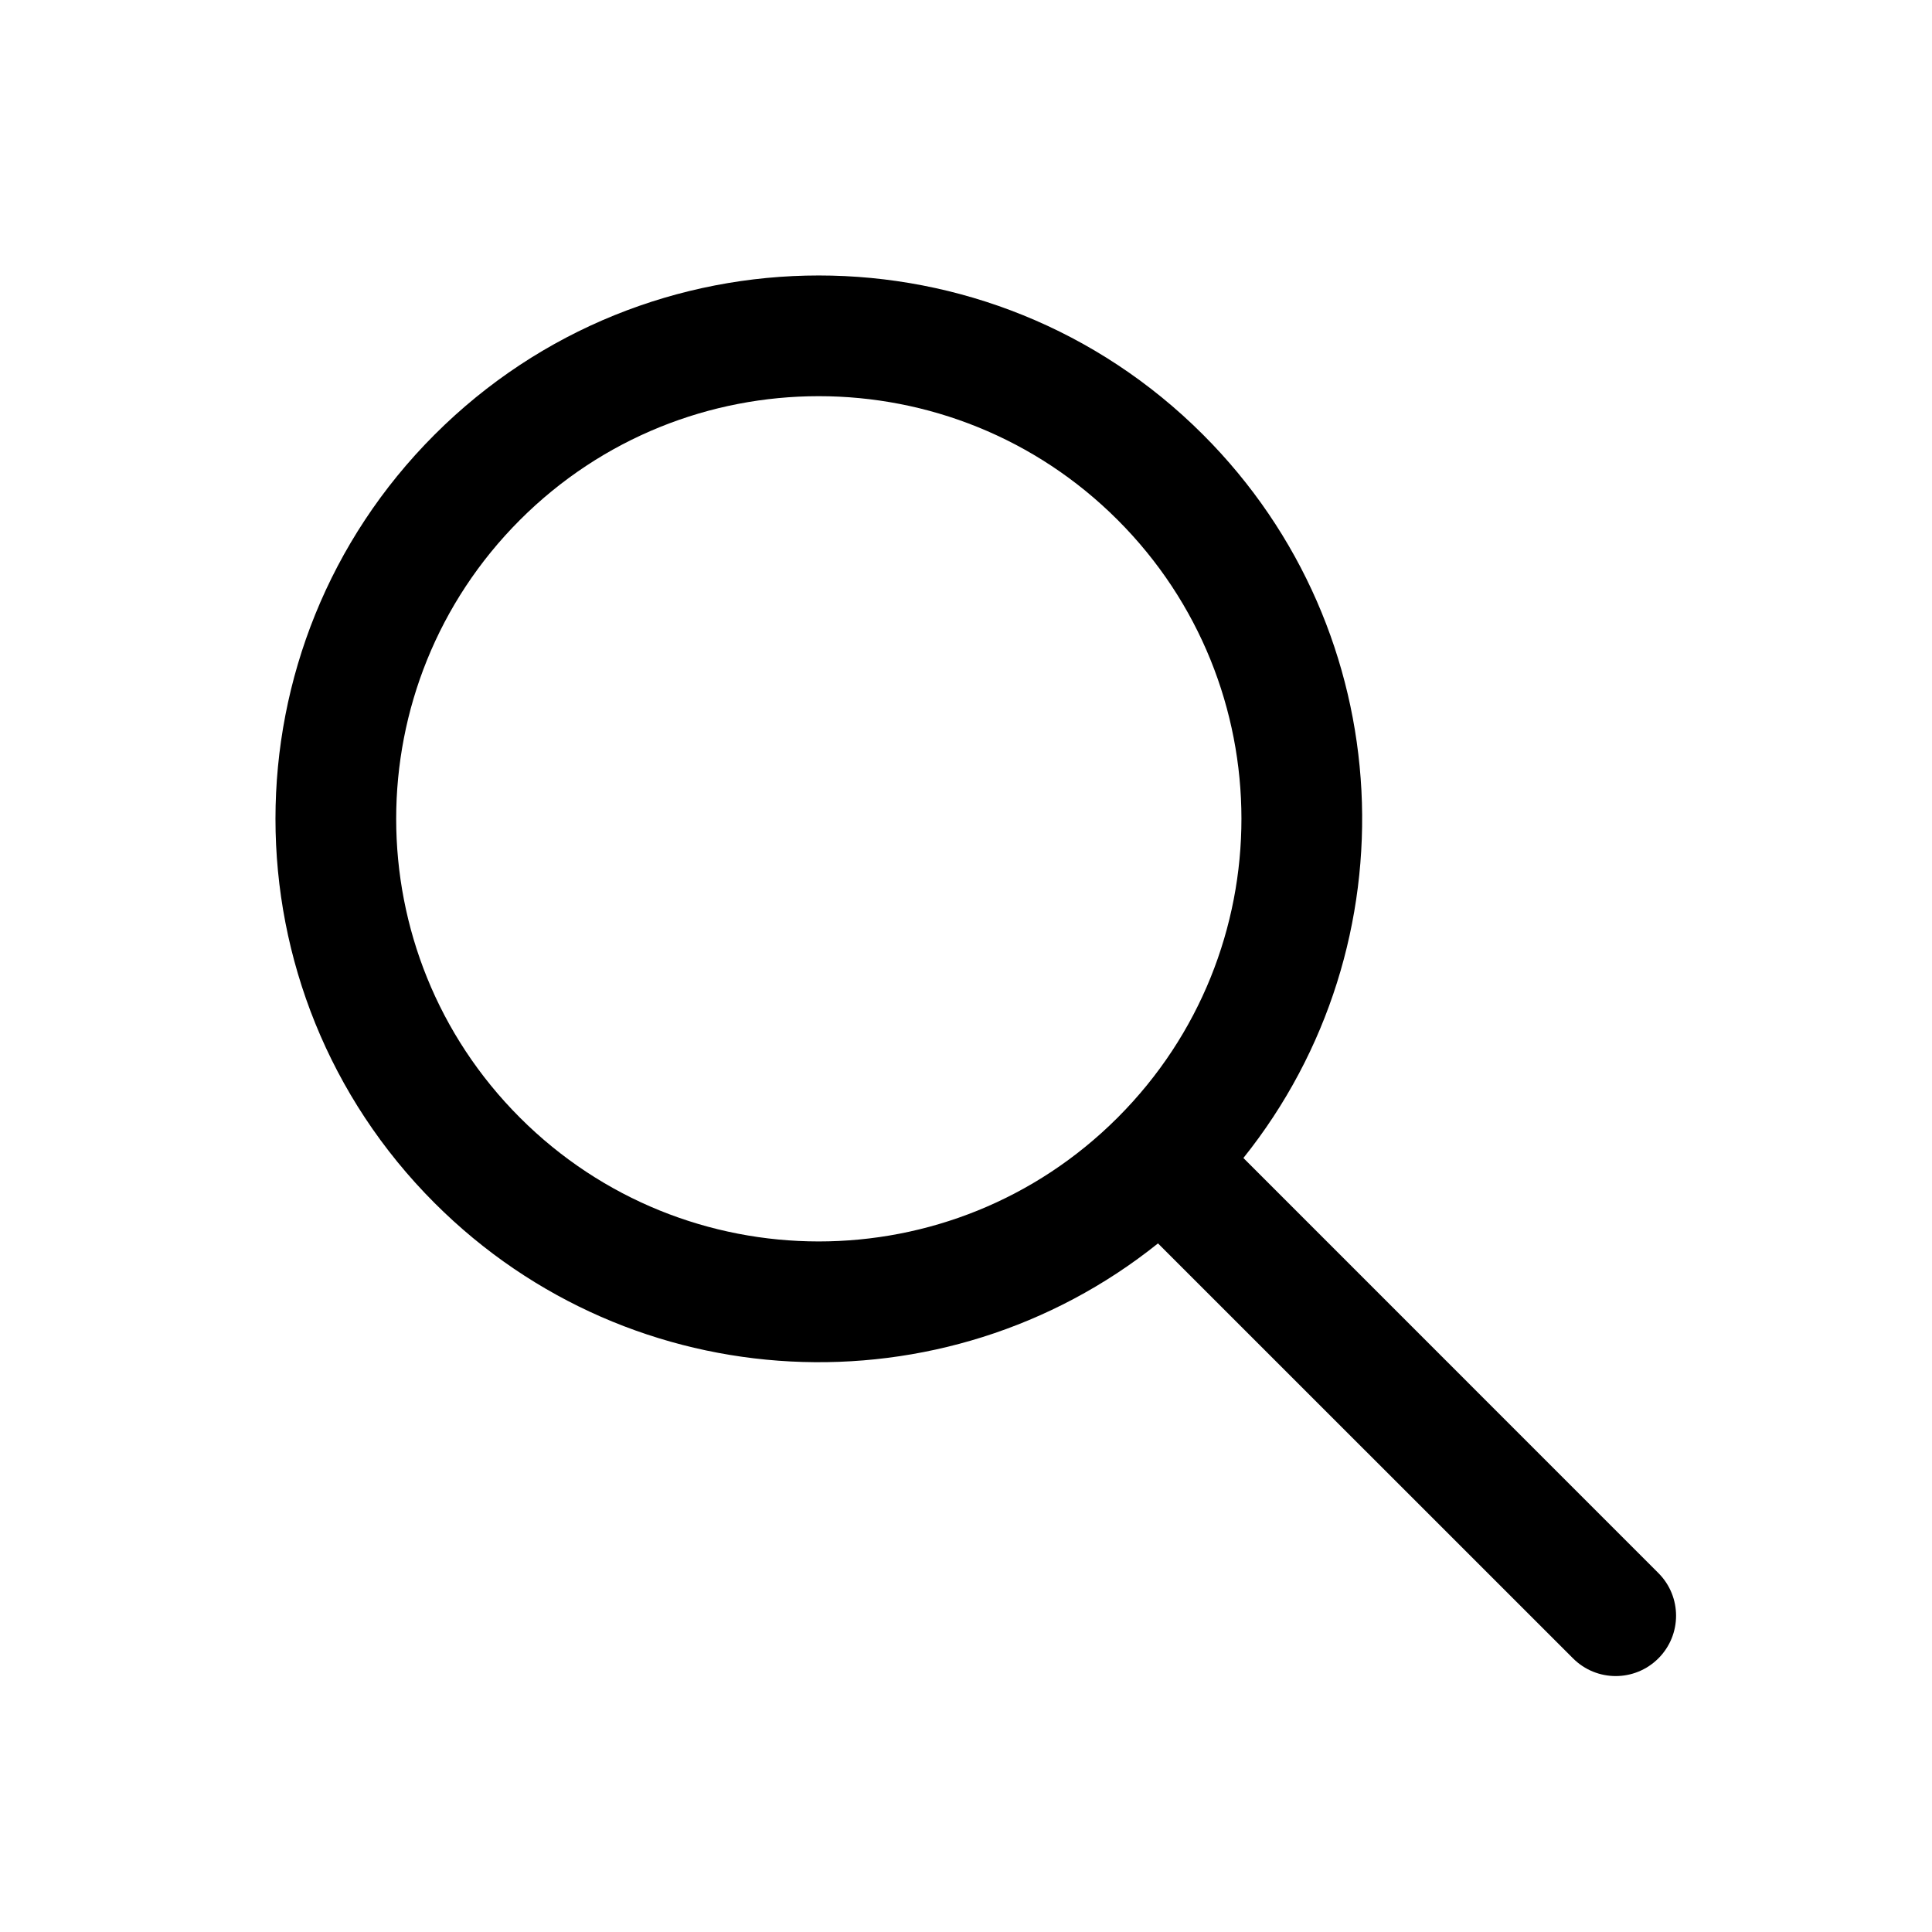
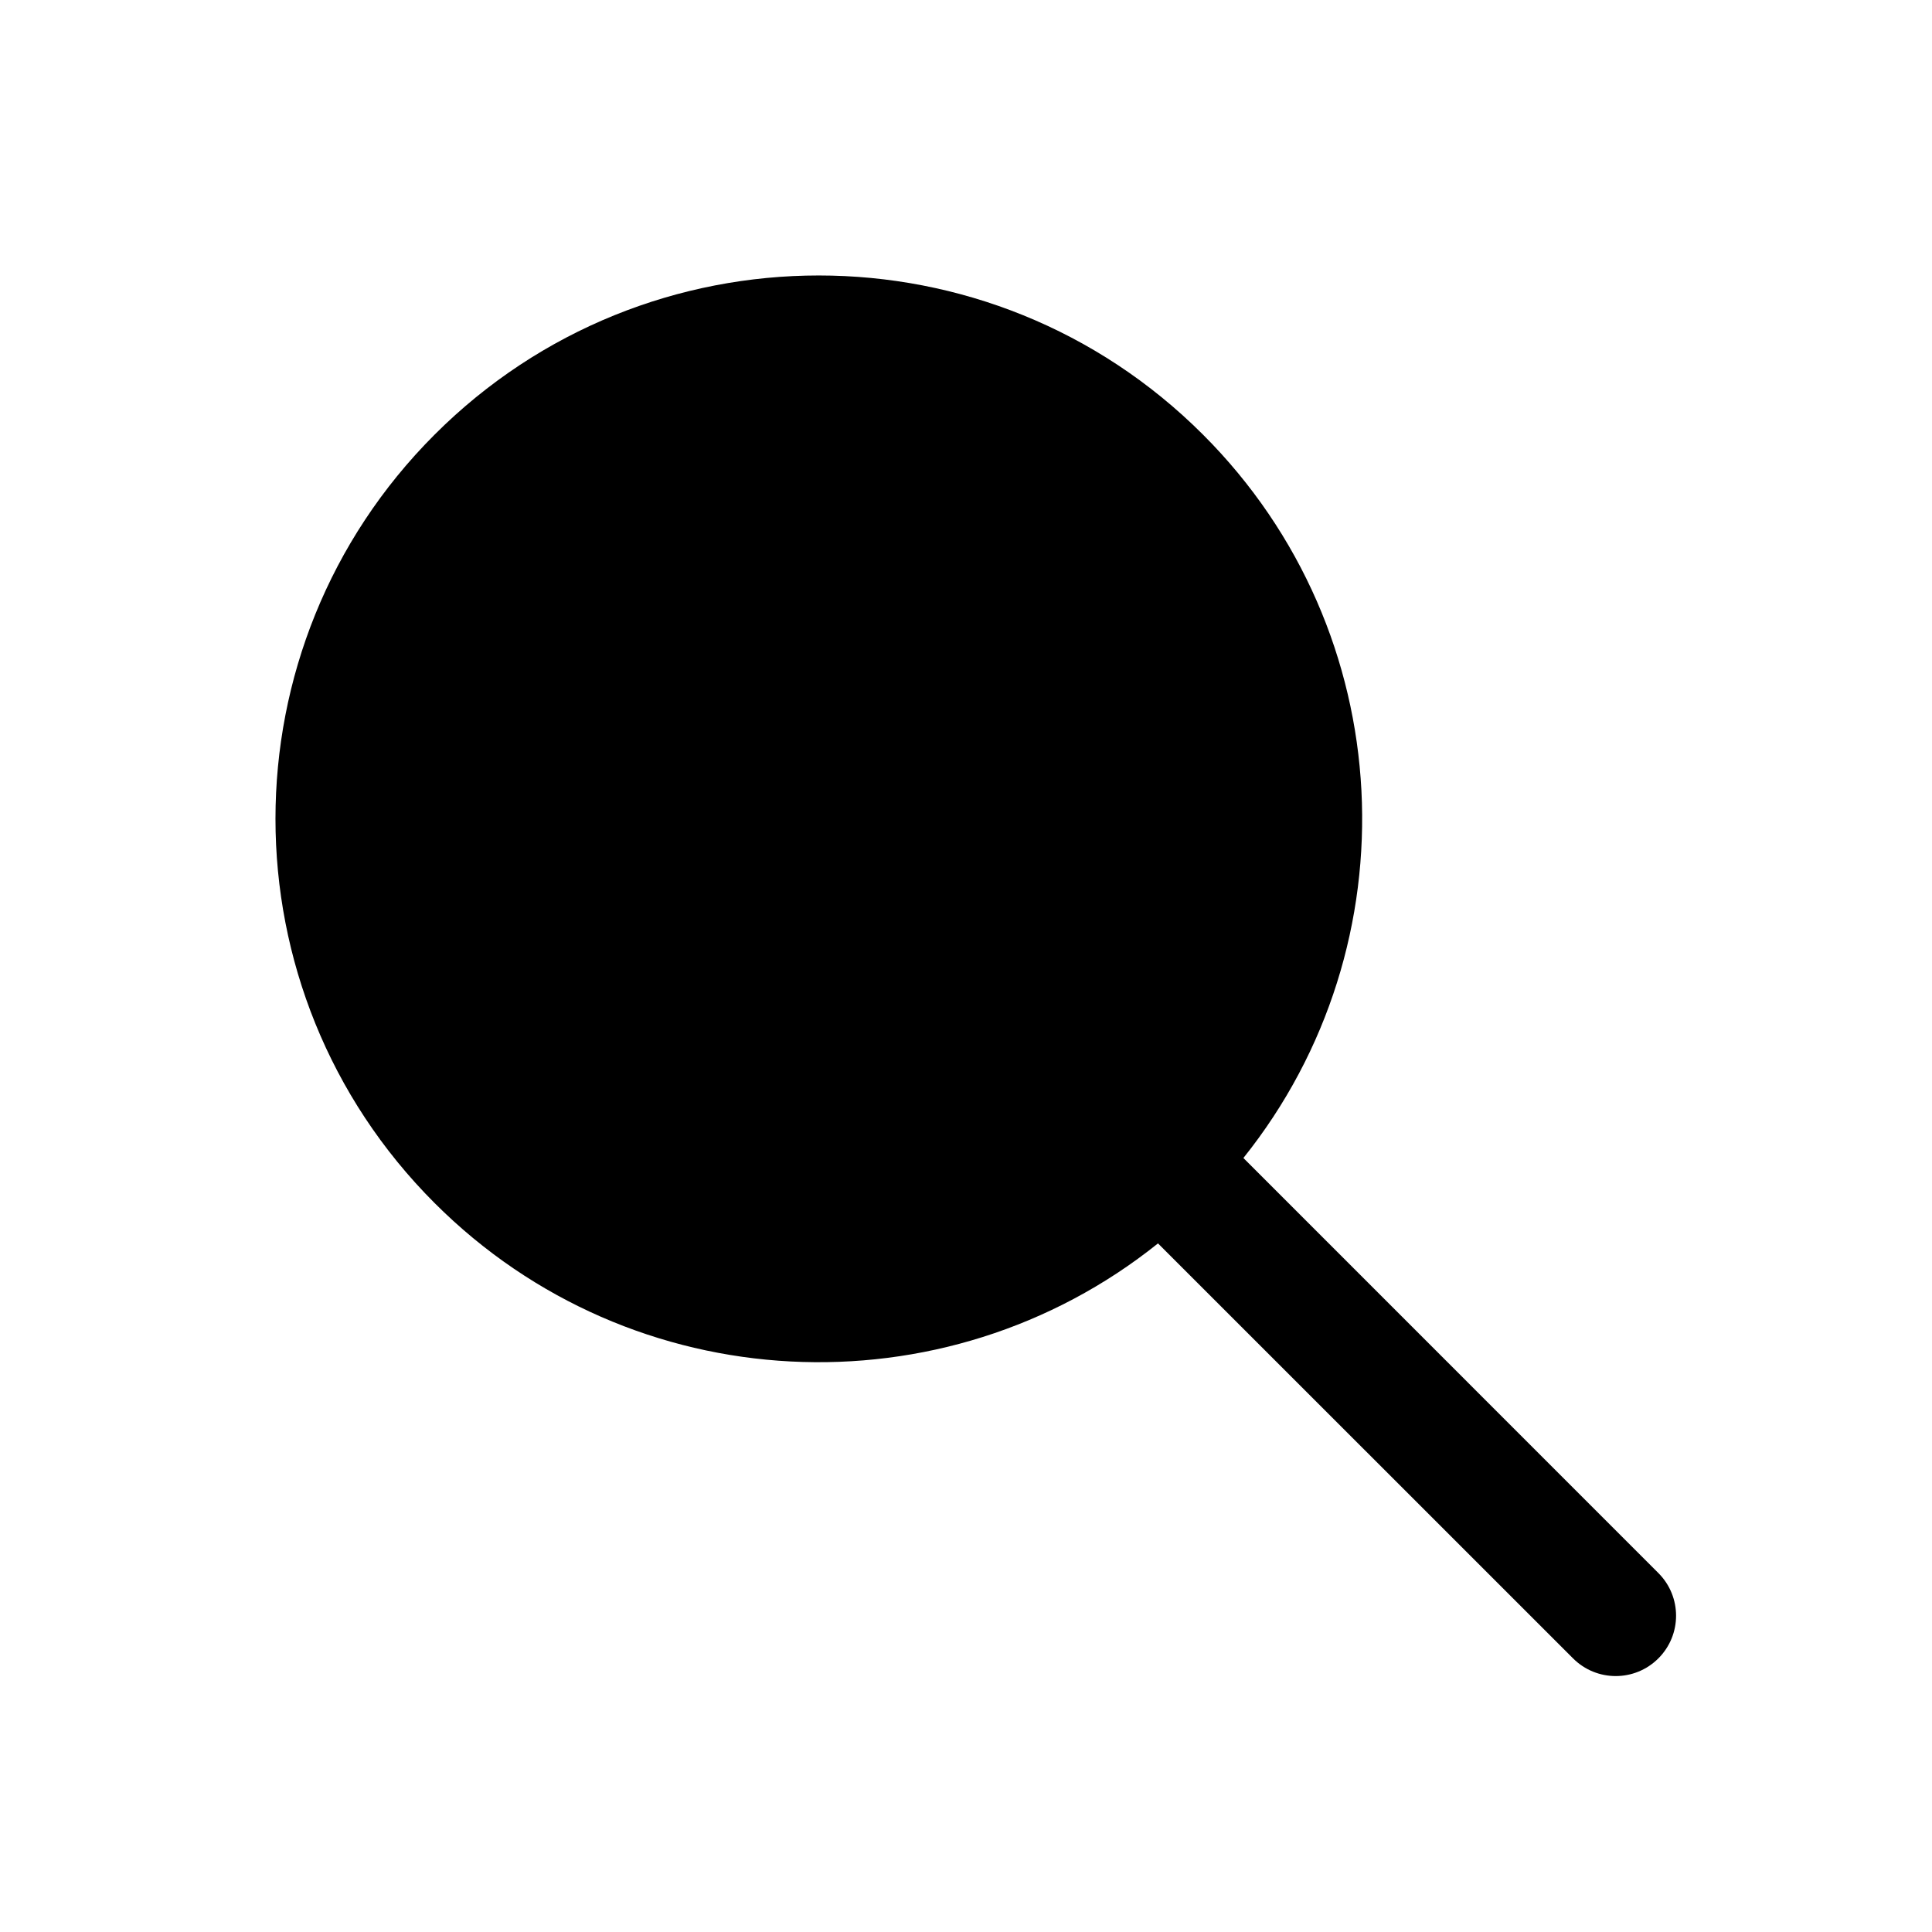
<svg xmlns="http://www.w3.org/2000/svg" width="24" height="24" viewBox="0 0 24 24" fill="none">
-   <path fill-rule="evenodd" clip-rule="evenodd" d="M14.385 15.446C11.735 17.569 7.855 17.401 5.399 14.945C2.763 12.309 2.763 8.035 5.399 5.399C8.035 2.763 12.308 2.763 14.944 5.399C17.401 7.855 17.568 11.735 15.446 14.385L20.601 19.541C20.894 19.834 20.894 20.308 20.601 20.601C20.308 20.894 19.834 20.894 19.541 20.601L14.385 15.446ZM6.459 13.884C4.409 11.834 4.409 8.51 6.459 6.459C8.509 4.409 11.834 4.409 13.884 6.459C15.933 8.508 15.934 11.829 13.888 13.879C13.887 13.881 13.885 13.882 13.884 13.884C13.882 13.885 13.881 13.887 13.879 13.888C11.829 15.934 8.508 15.933 6.459 13.884Z" fill="black" />
+   <path fillRule="evenodd" clipRule="evenodd" d="M14.385 15.446C11.735 17.569 7.855 17.401 5.399 14.945C2.763 12.309 2.763 8.035 5.399 5.399C8.035 2.763 12.308 2.763 14.944 5.399C17.401 7.855 17.568 11.735 15.446 14.385L20.601 19.541C20.894 19.834 20.894 20.308 20.601 20.601C20.308 20.894 19.834 20.894 19.541 20.601L14.385 15.446ZM6.459 13.884C4.409 11.834 4.409 8.51 6.459 6.459C8.509 4.409 11.834 4.409 13.884 6.459C15.933 8.508 15.934 11.829 13.888 13.879C13.887 13.881 13.885 13.882 13.884 13.884C13.882 13.885 13.881 13.887 13.879 13.888C11.829 15.934 8.508 15.933 6.459 13.884Z" fill="black" />
</svg>
